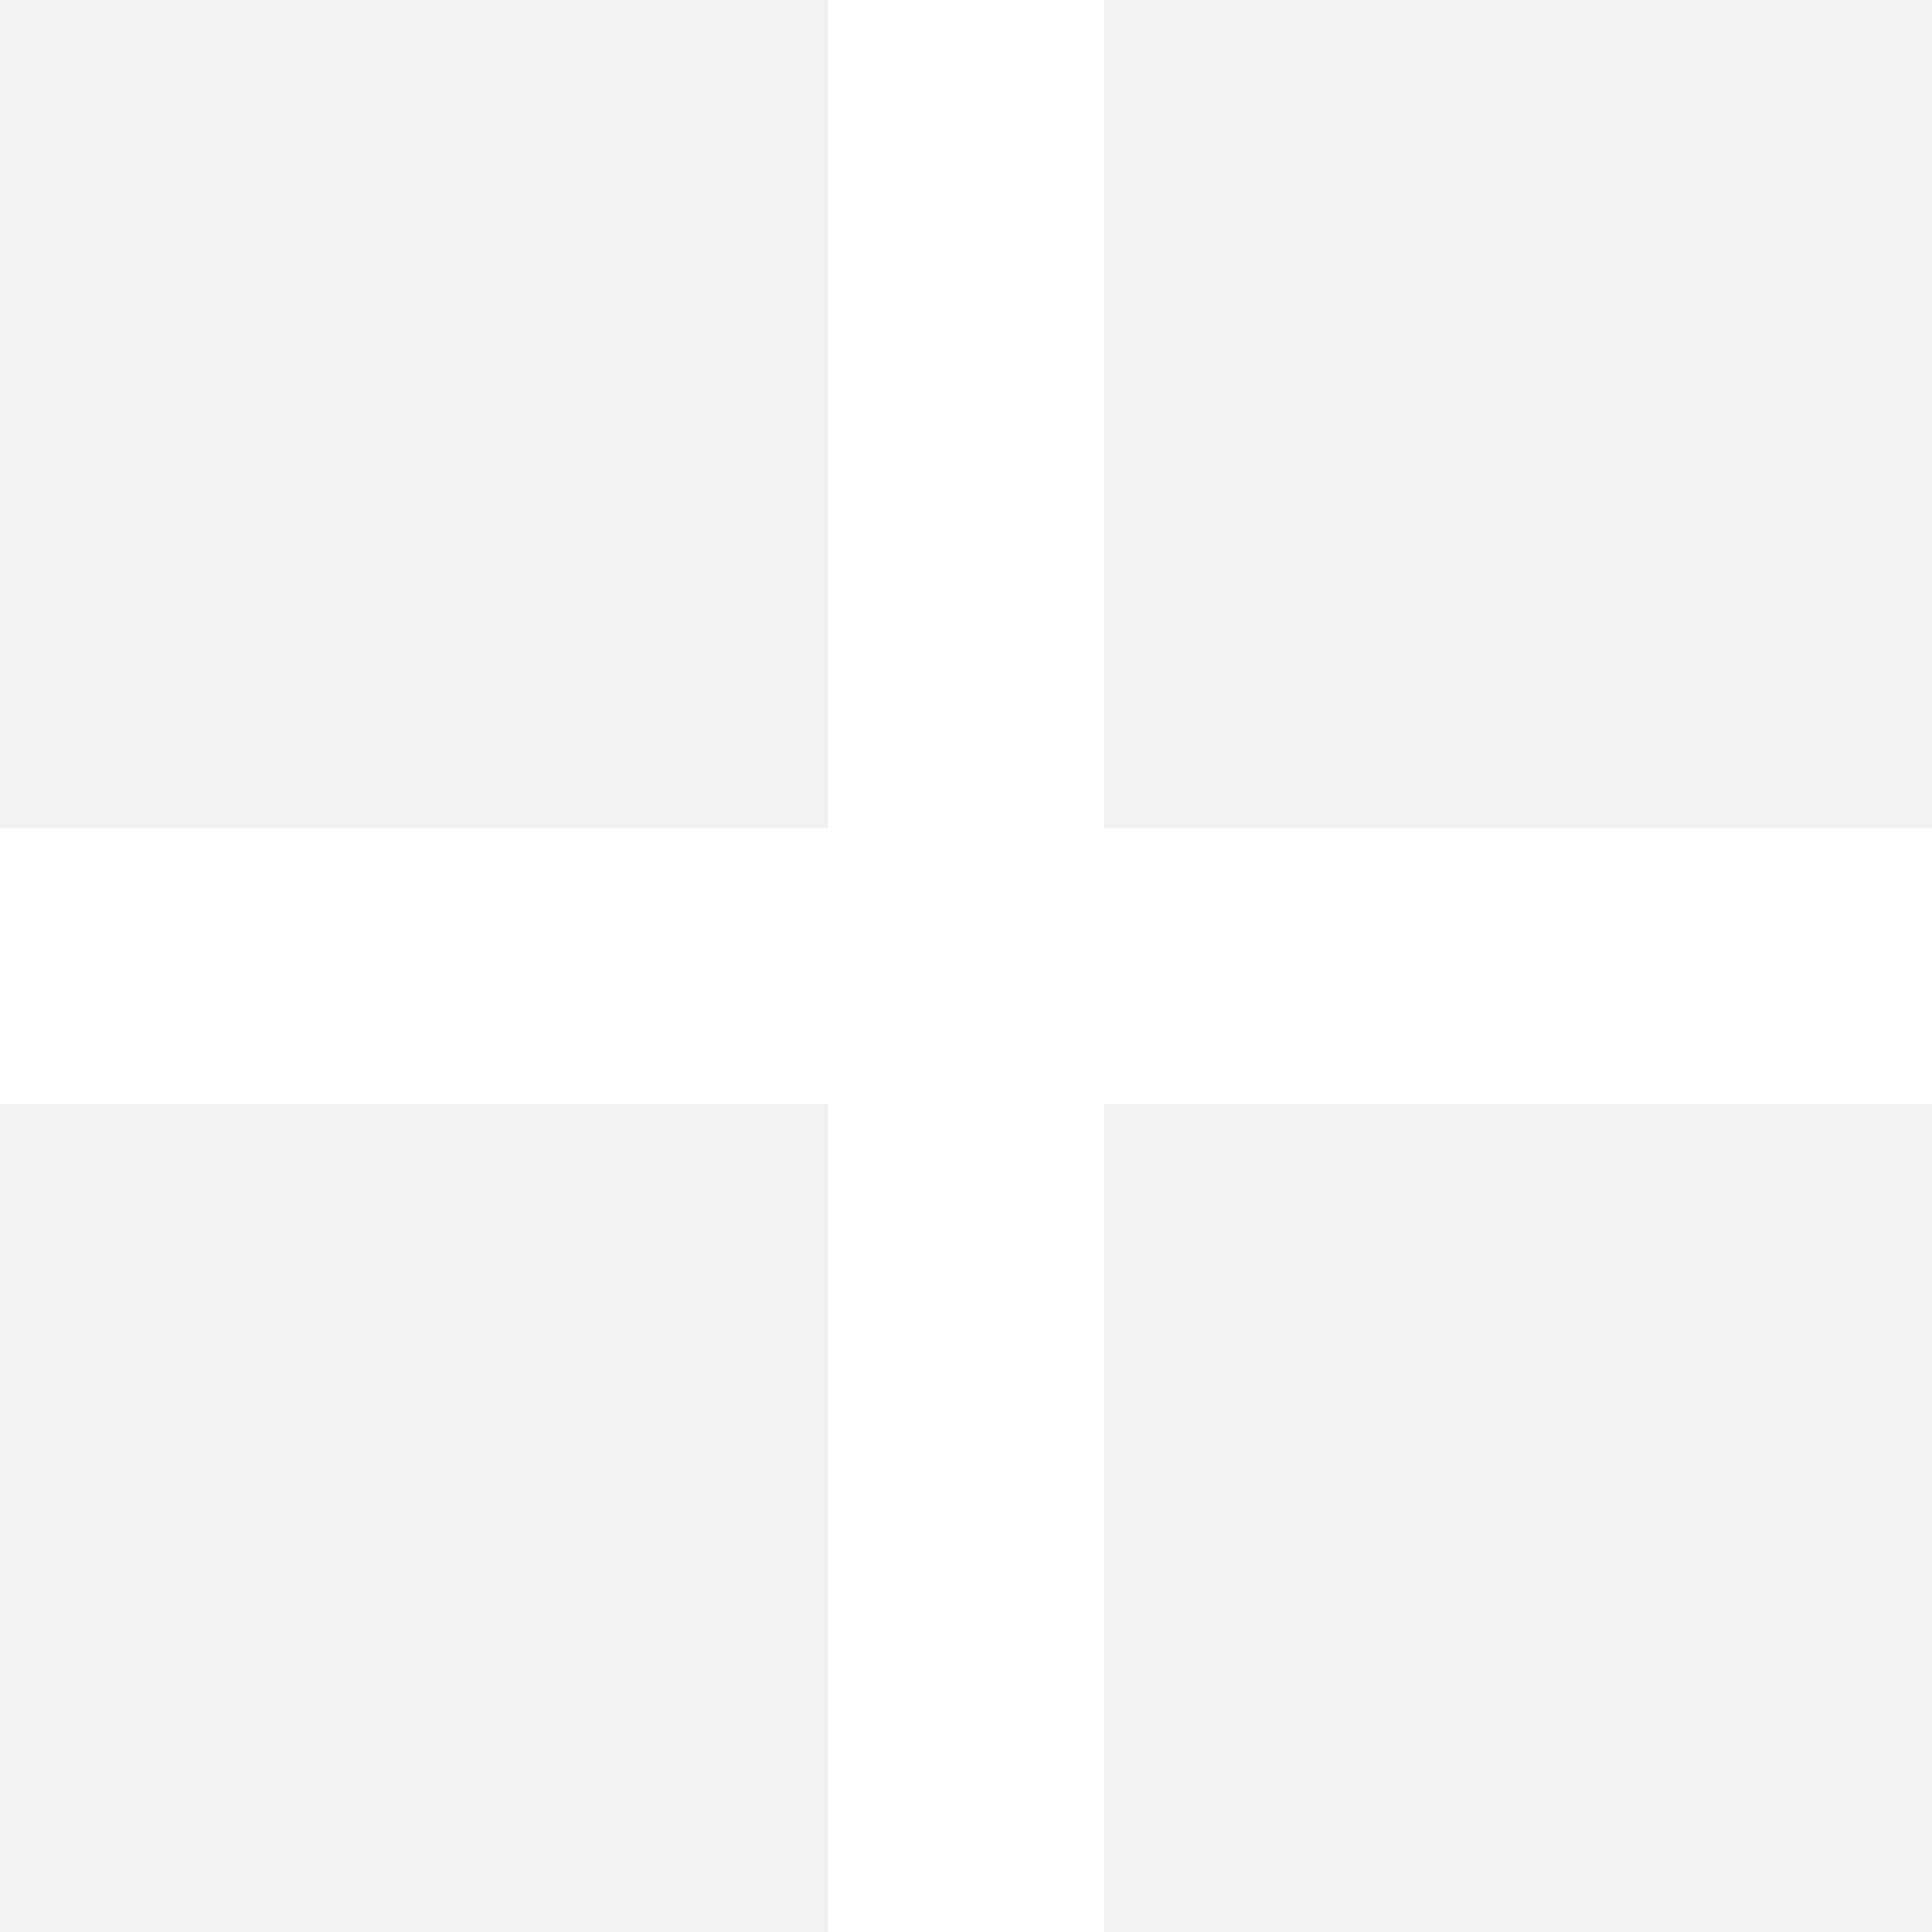
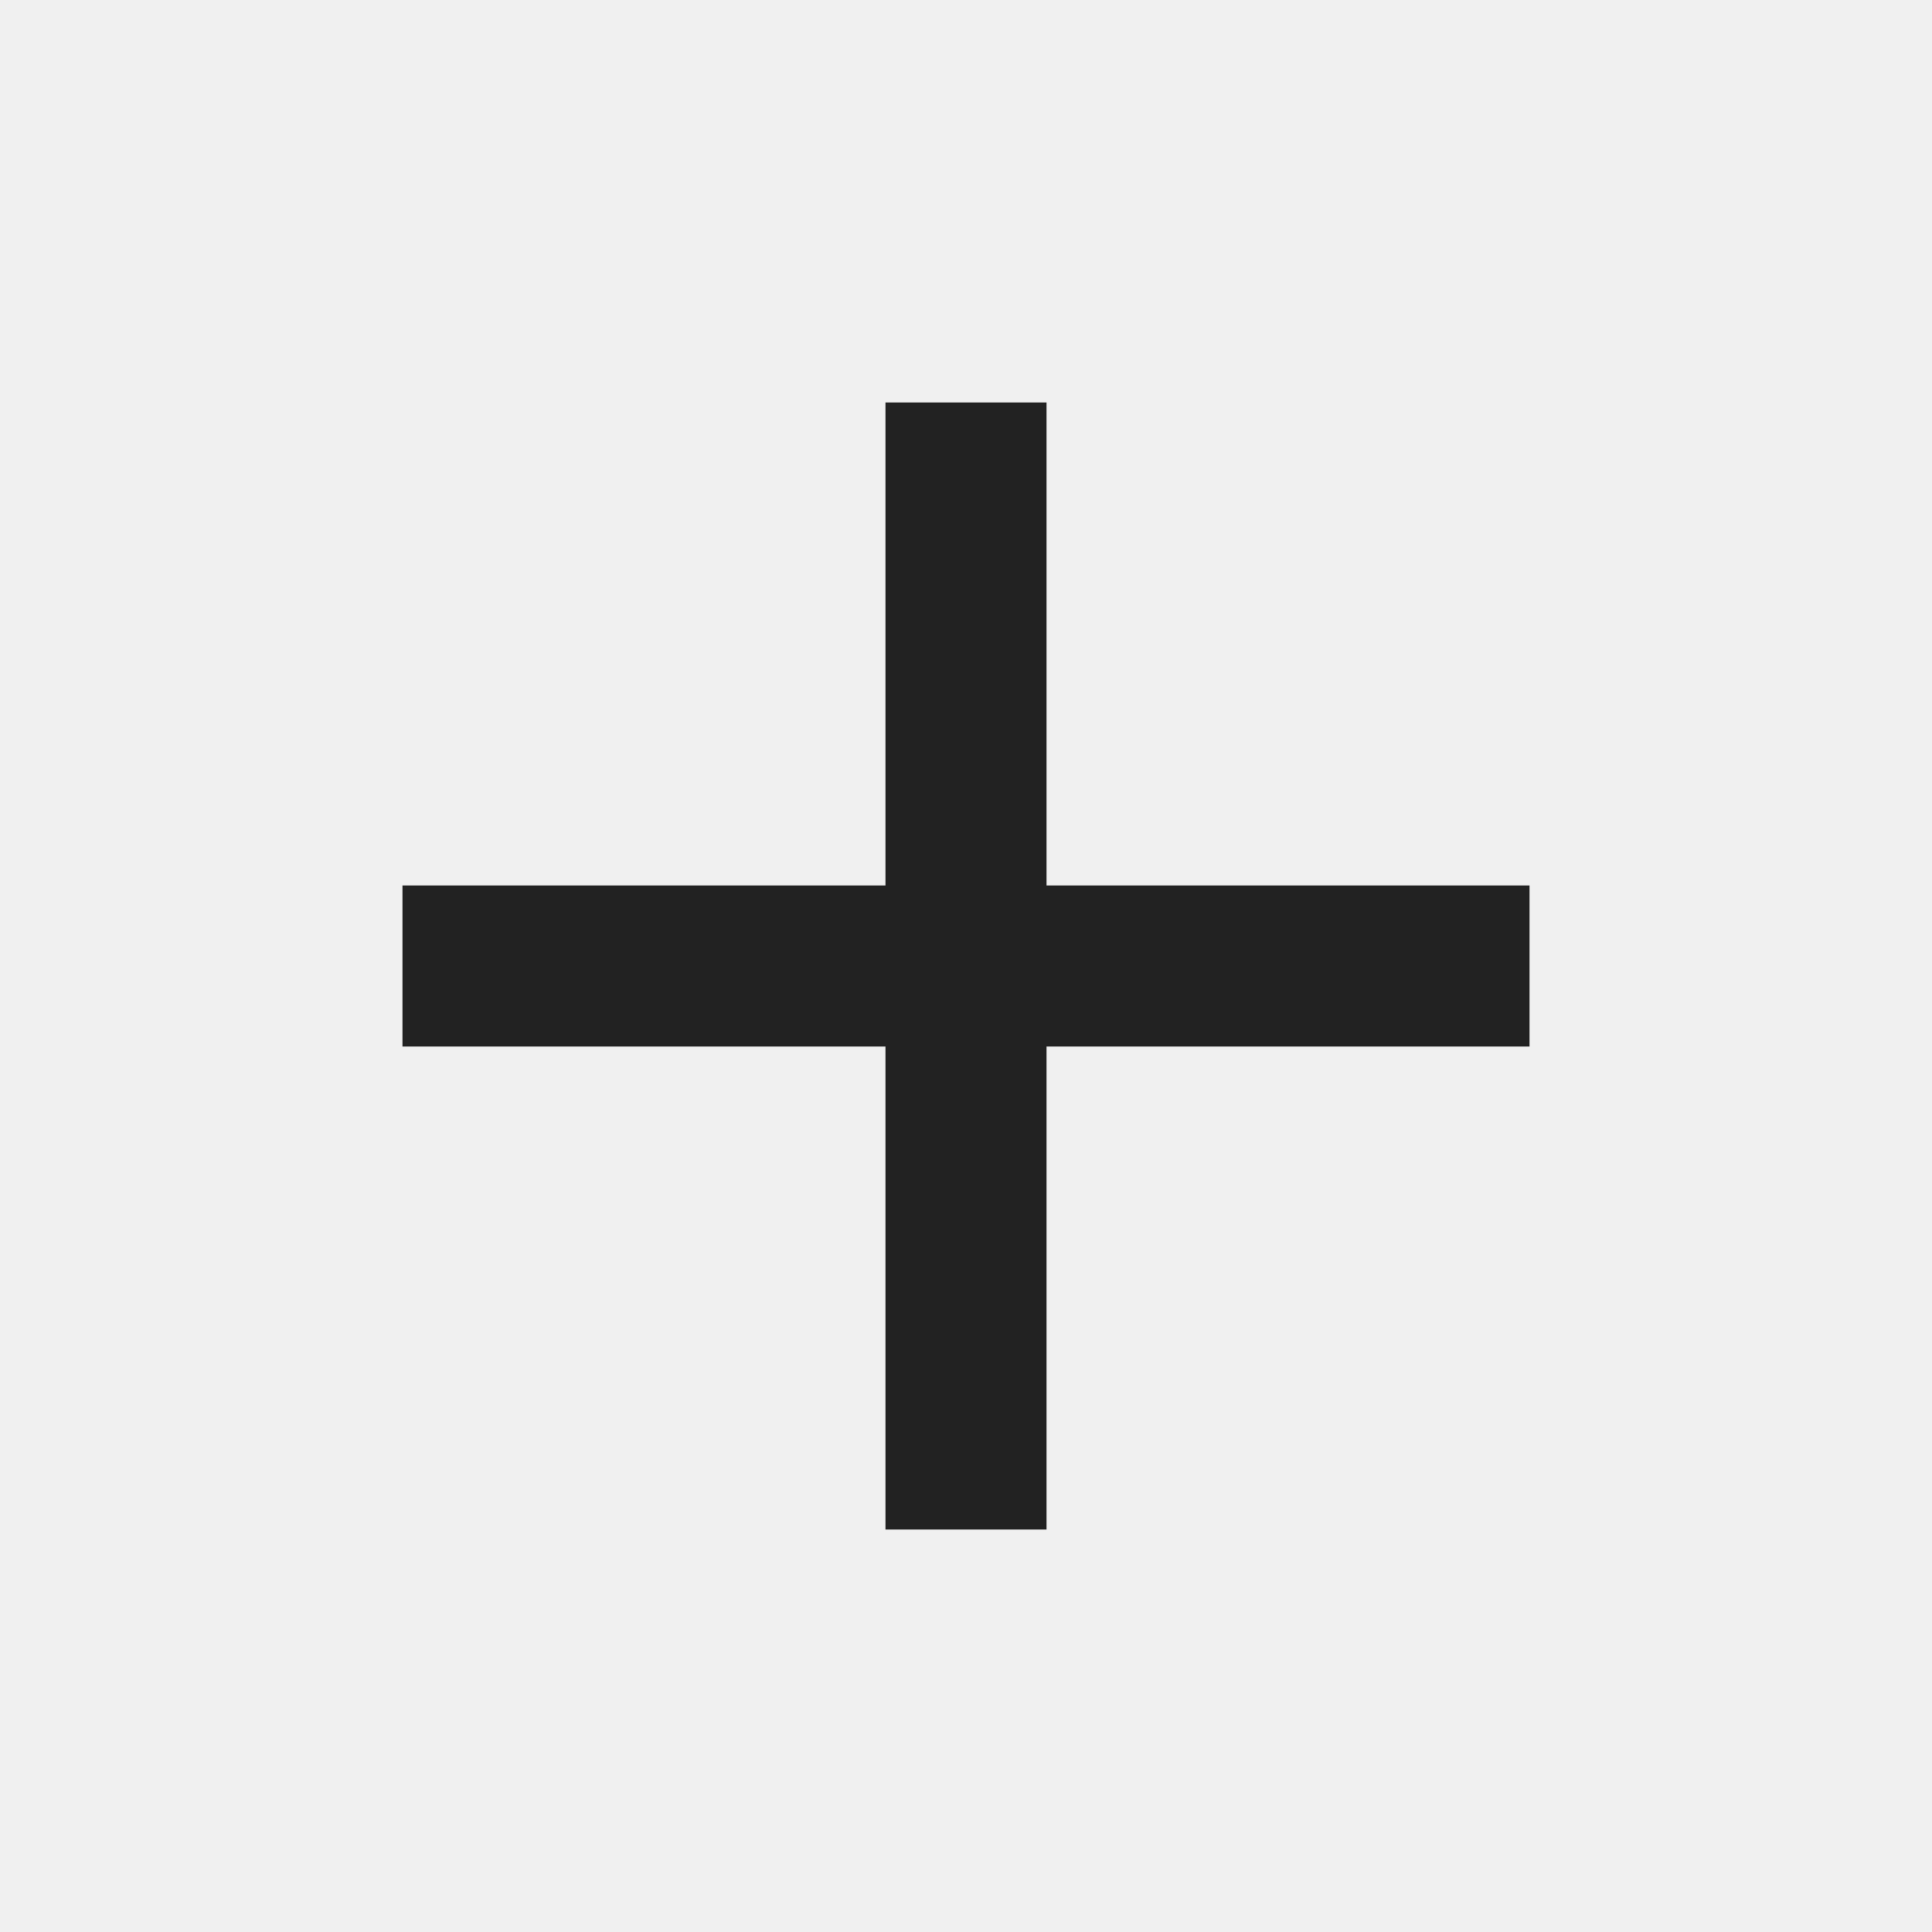
- <svg xmlns="http://www.w3.org/2000/svg" version="1.1" id="Layer_1" x="0px" y="0px" viewBox="0 0 14 14" style="enable-background:new 0 0 14 14;" xml:space="preserve">
+ <svg xmlns="http://www.w3.org/2000/svg" version="1.1" id="Layer_1" x="0px" y="0px" viewBox="0 0 24 24" style="enable-background:new 0 0 24 24;" xml:space="preserve">
  <style type="text/css">
- 	.st0{fill:#FFFFFF;}
+ 	.st0{fill:#222222;}
</style>
-   <path class="st0" d="M14,8H8v6H6V8H0V6h6V0h2v6h6V8z" />
+   <path class="st0" d="M19,13h-6v6h-2v-6H5v-2h6V5h2v6h6V13z" />
</svg>
